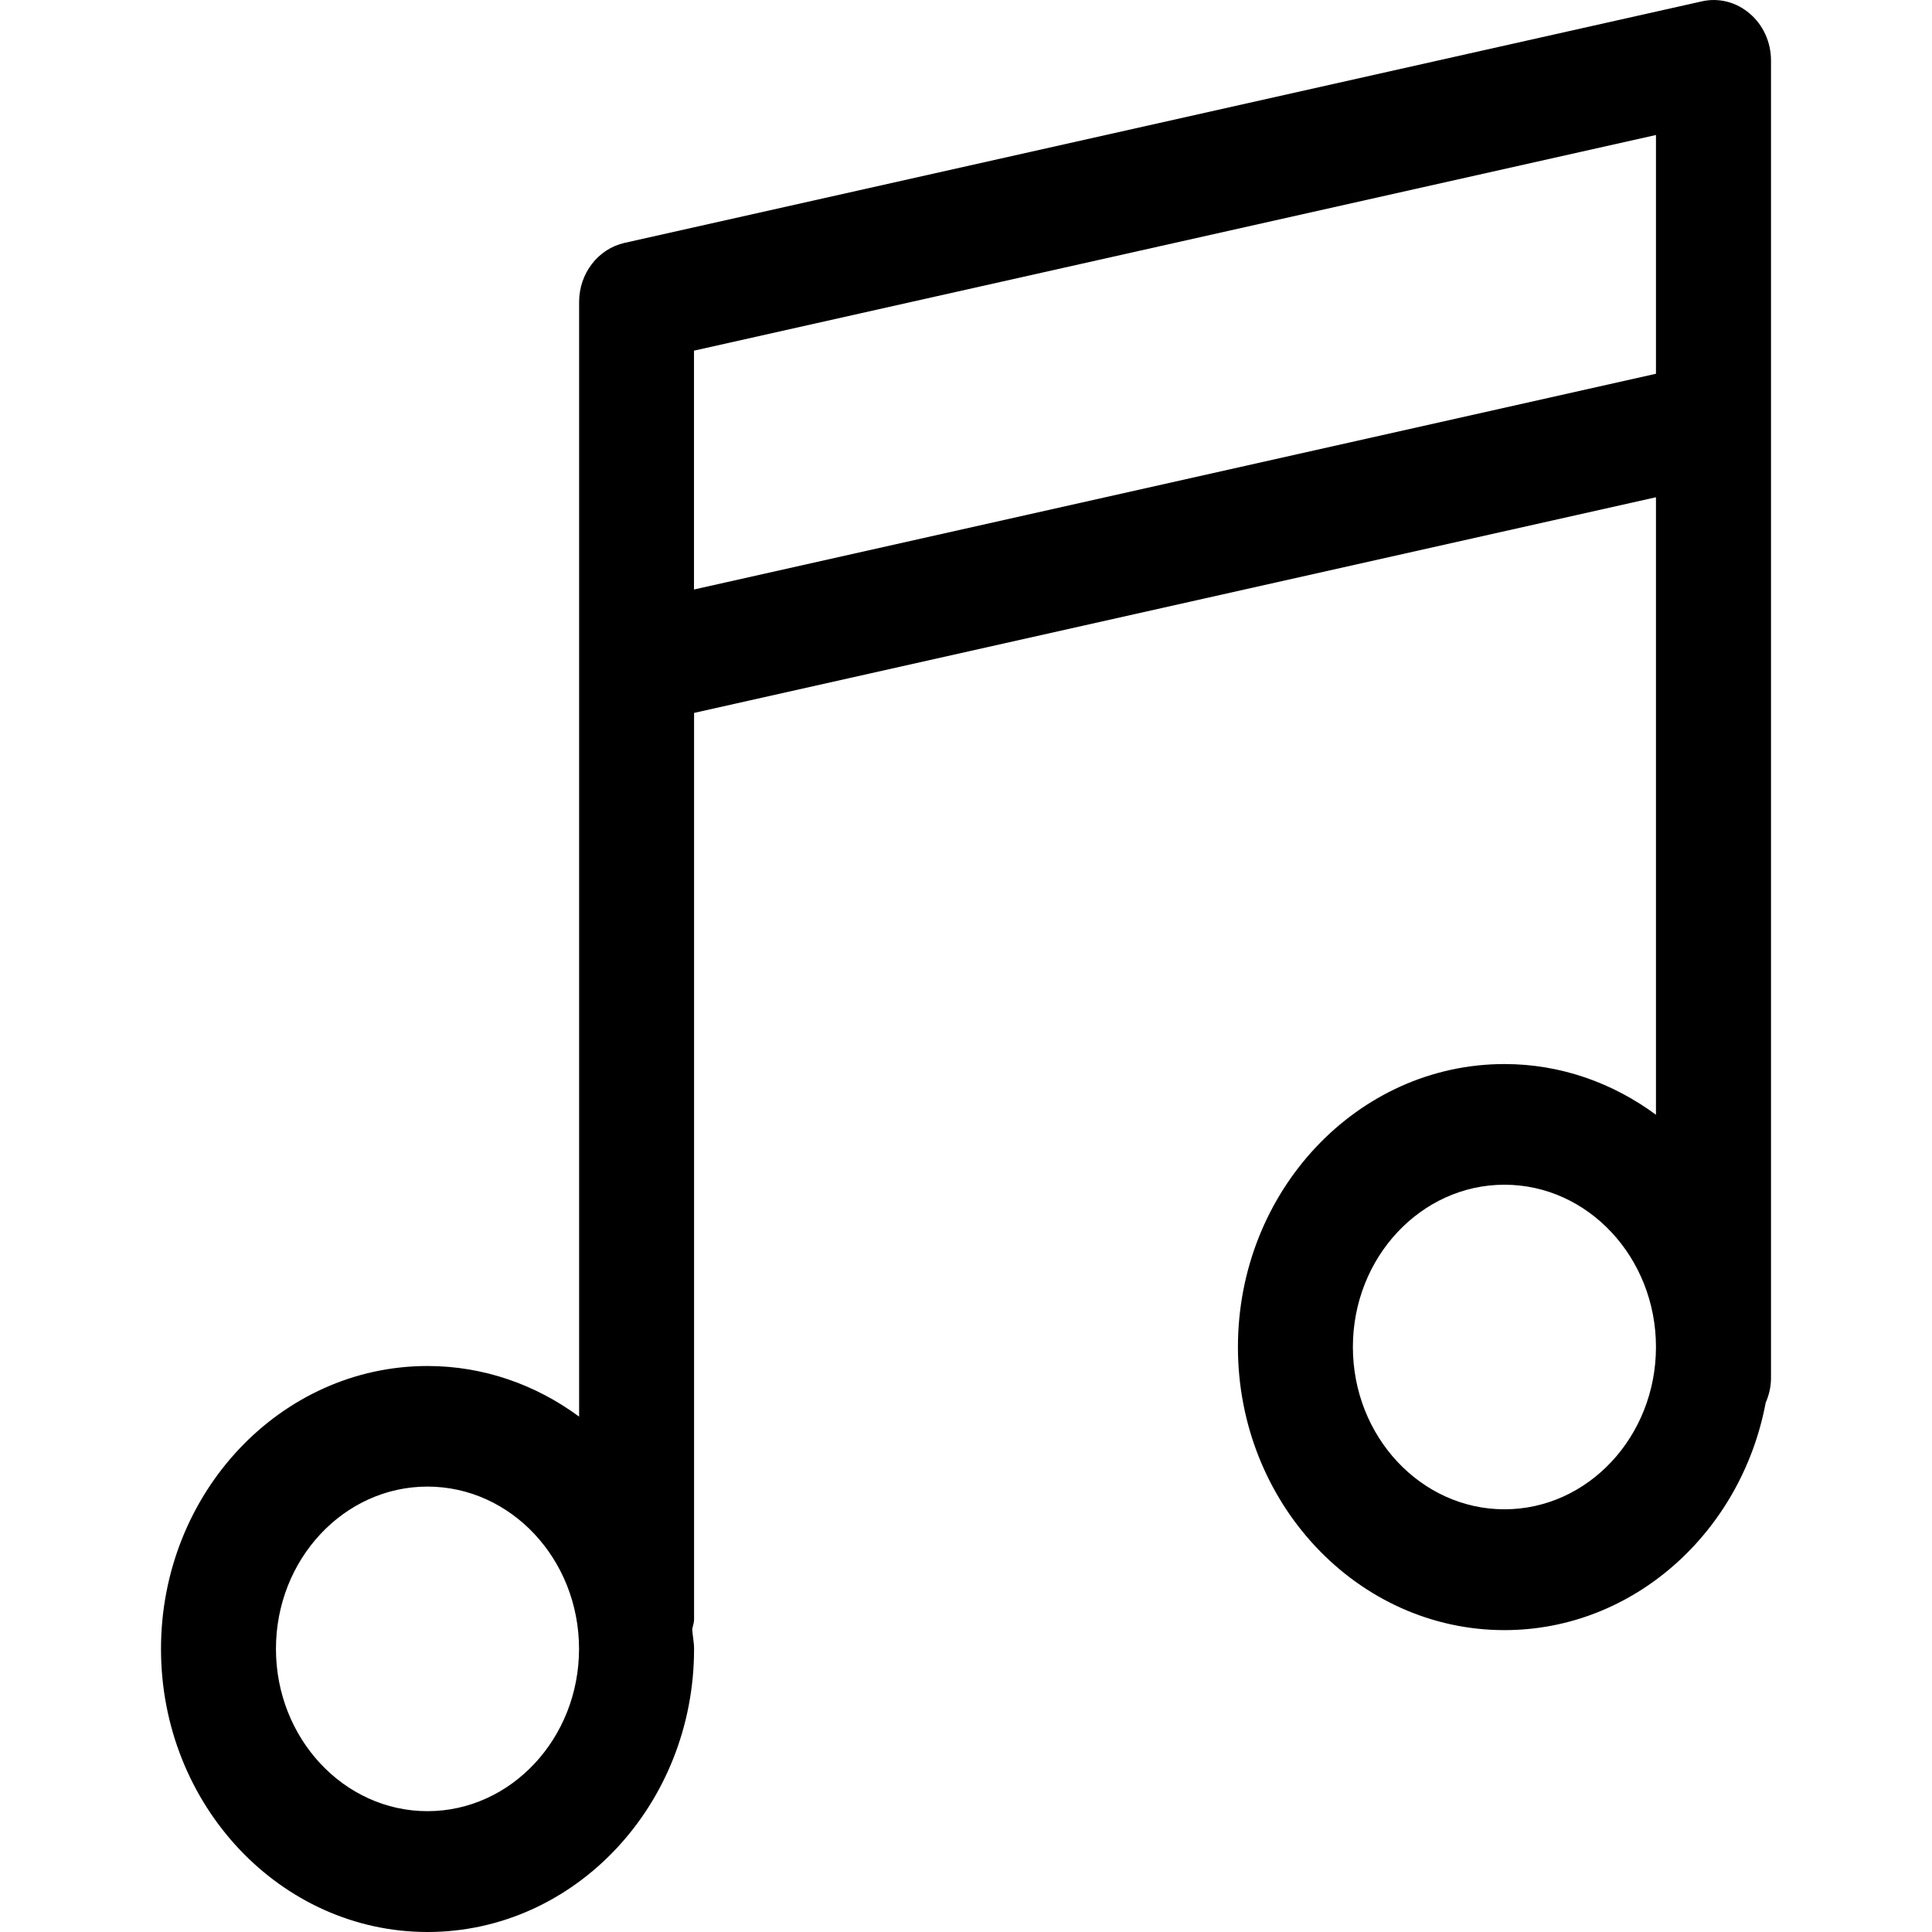
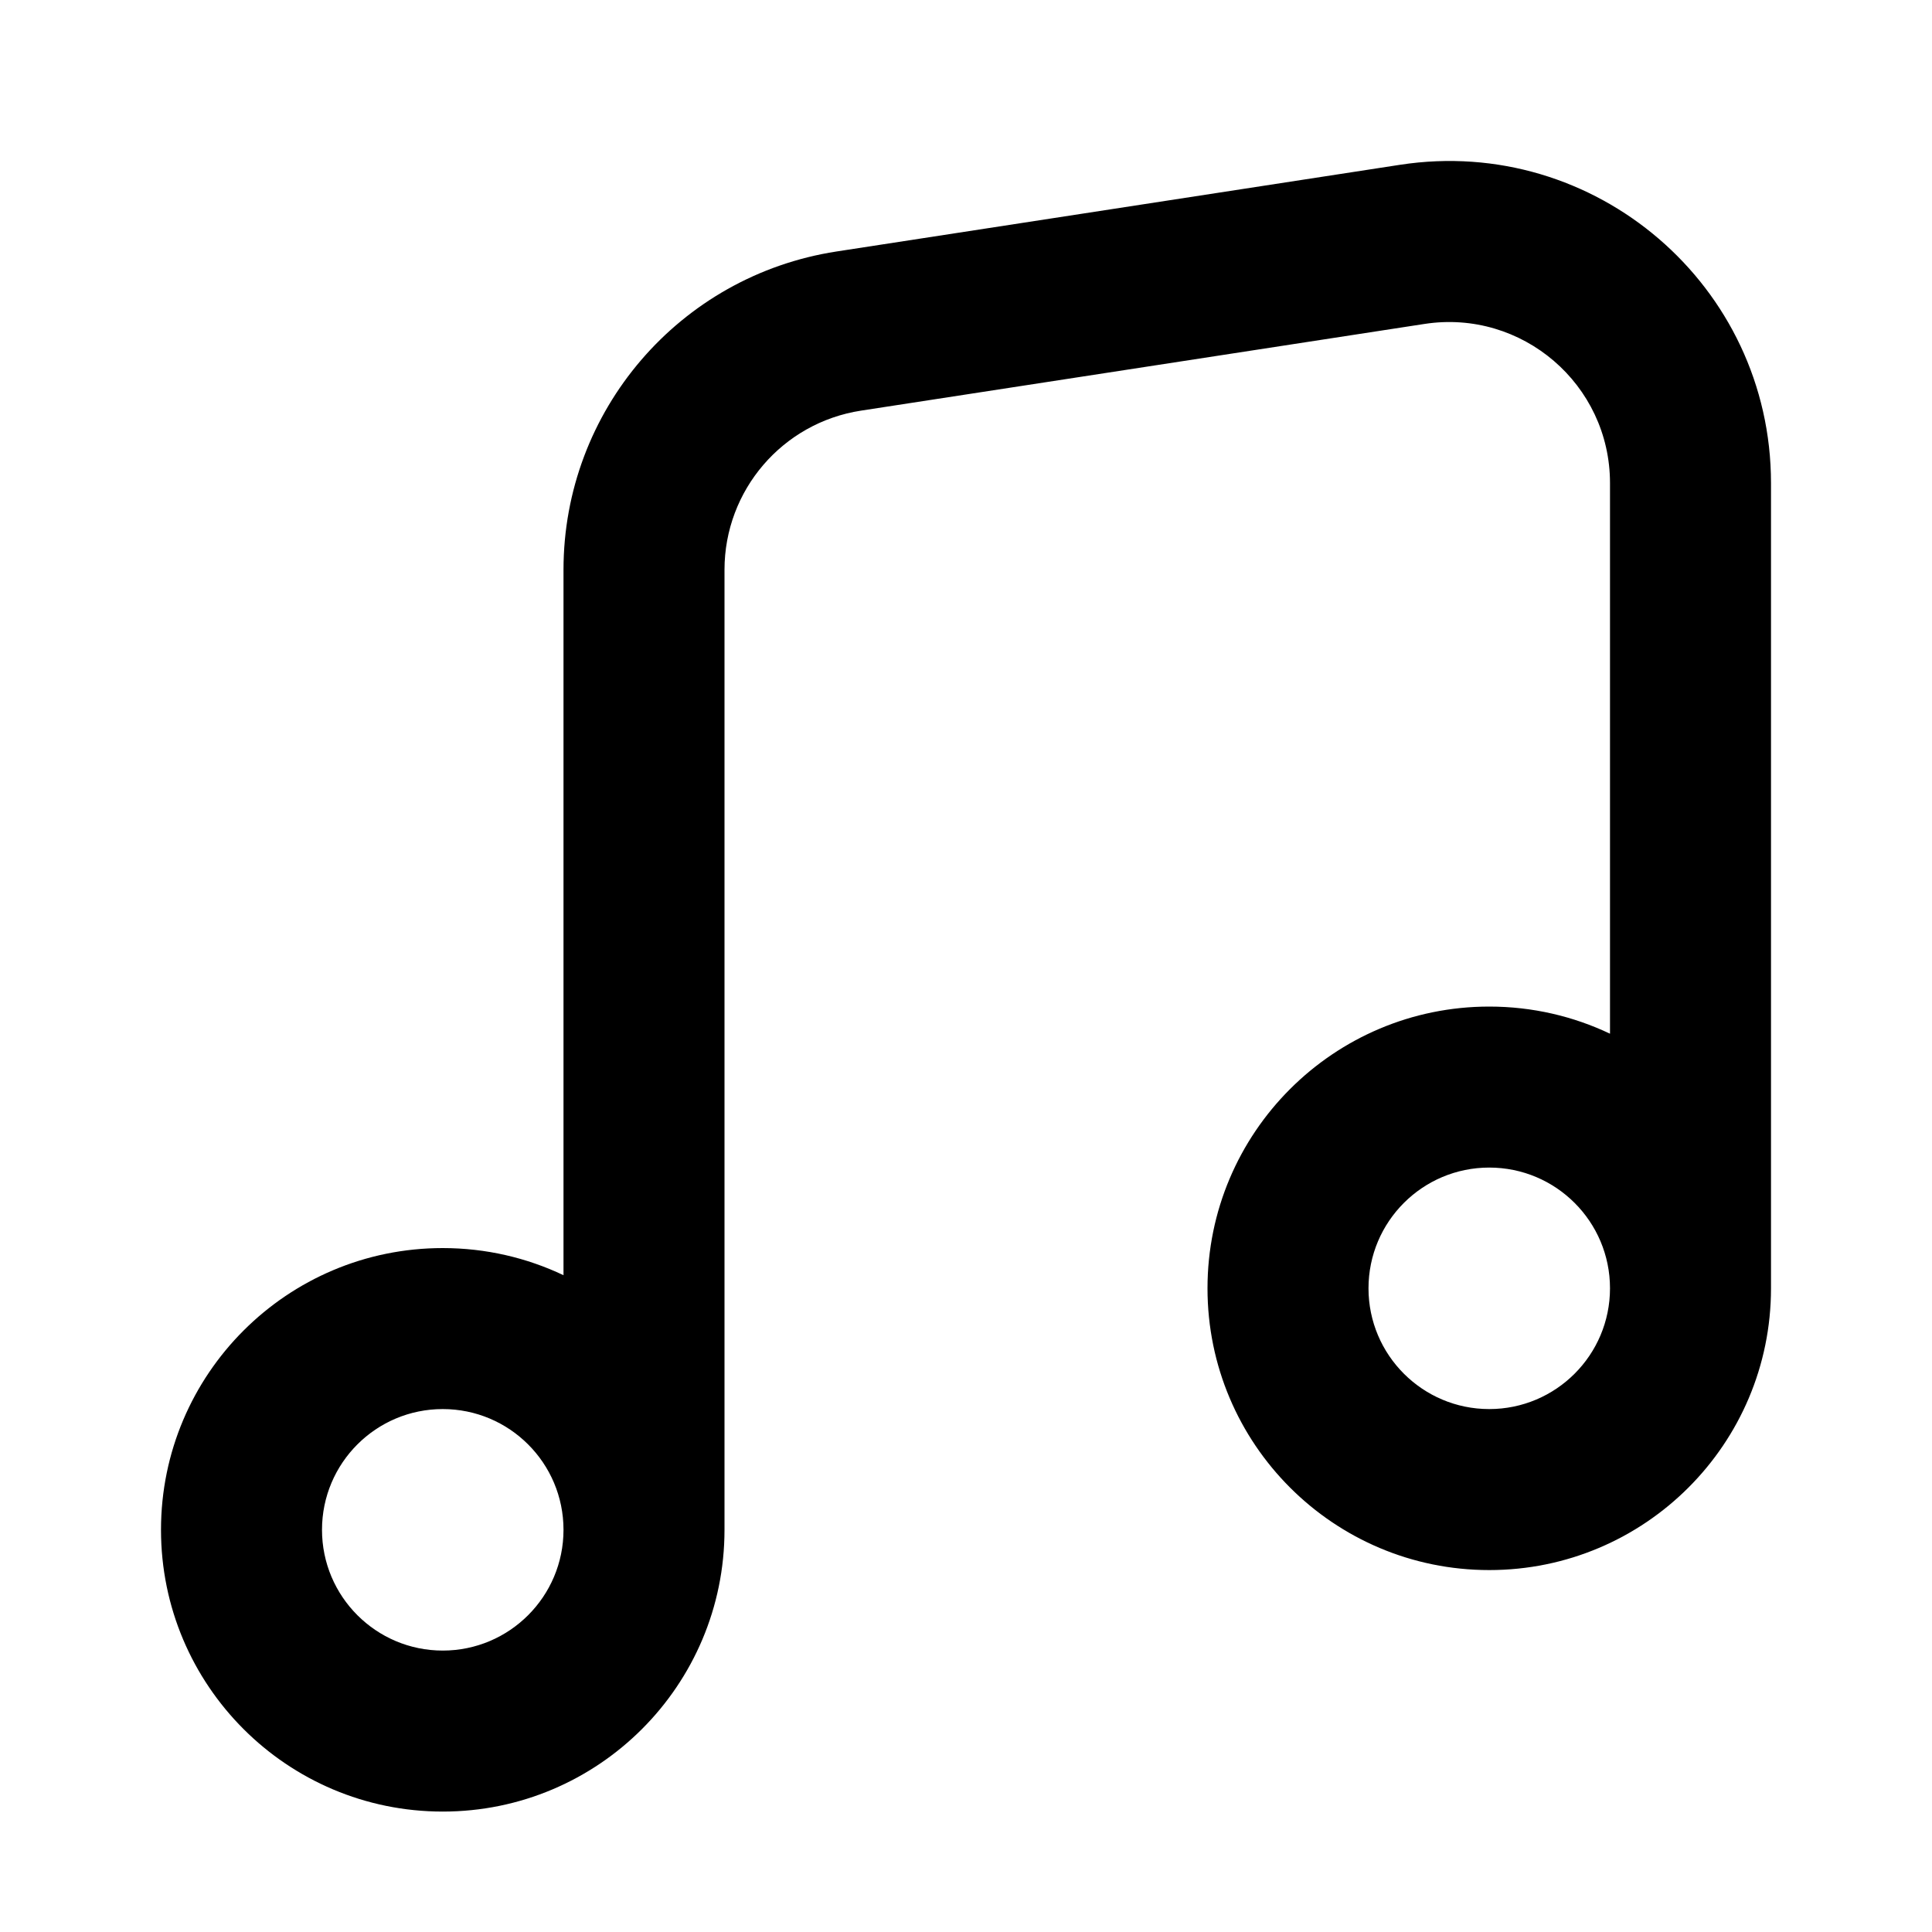
- <svg xmlns="http://www.w3.org/2000/svg" viewBox="0 0 24 24" version="1.1">
-   <g class="music" stroke="none" stroke-width="1" fill="none" fill-rule="evenodd">
-     <path d="M18.689,13.218 C16.863,13.218 15.378,14.795 15.378,16.734 C15.378,18.672 16.863,20.25 18.689,20.25 C20.292,20.25 21.631,19.034 21.934,17.425 C21.975,17.331 22,17.228 22,17.118 L22,0.75 C22,0.524 21.902,0.309 21.735,0.168 C21.568,0.025 21.349,-0.032 21.136,0.018 L7.759,3.017 C7.429,3.091 7.194,3.397 7.194,3.751 L7.194,17.598 C6.659,17.203 6.011,16.969 5.311,16.969 C3.485,16.969 2,18.546 2,20.484 C2,22.423 3.485,24 5.311,24 C7.137,24 8.622,22.423 8.622,20.484 C8.622,20.4 8.604,20.322 8.599,20.24 C8.605,20.199 8.622,20.162 8.622,20.118 L8.622,8.856 L20.571,6.177 L20.571,13.848 C20.036,13.453 19.389,13.218 18.689,13.218 Z M18.689,18.749 C17.651,18.749 16.806,17.844 16.806,16.733 C16.806,15.622 17.651,14.717 18.689,14.717 C19.727,14.717 20.571,15.622 20.571,16.733 C20.571,17.844 19.727,18.749 18.689,18.749 Z M5.31,22.499 C4.272,22.499 3.428,21.594 3.428,20.483 C3.428,19.371 4.272,18.467 5.31,18.467 C6.348,18.467 7.193,19.371 7.193,20.483 C7.193,21.594 6.348,22.499 5.31,22.499 Z M8.621,7.323 L8.621,4.356 L20.571,1.677 L20.571,4.643 L8.621,7.323 Z" fill="#000000" fill-rule="nonzero" />
-   </g>
+ <svg xmlns="http://www.w3.org/2000/svg" width="24" height="24" viewBox="0 0 24 24" fill="none">
+   <path fill-rule="evenodd" clip-rule="evenodd" d="M22 6.001C22 3.549 19.815 1.675 17.392 2.047L10.392 3.124C8.44 3.425 7 5.104 7 7.078V15.841C6.545 15.625 6.037 15.504 5.5 15.504C3.567 15.504 2 17.071 2 19.004C2 20.937 3.567 22.504 5.5 22.504C7.433 22.504 9 20.937 9 19.004V7.078C9 6.091 9.72 5.251 10.696 5.101L17.696 4.024C18.907 3.838 20 4.775 20 6.001V12.841C19.545 12.625 19.037 12.504 18.5 12.504C16.567 12.504 15 14.071 15 16.004C15 17.937 16.567 19.504 18.5 19.504C20.433 19.504 22 17.937 22 16.004V6.001ZM20 16.004C20 15.175 19.328 14.504 18.5 14.504C17.672 14.504 17 15.175 17 16.004C17 16.832 17.672 17.504 18.5 17.504C19.328 17.504 20 16.832 20 16.004ZM7 19.004C7 18.175 6.328 17.504 5.5 17.504C4.672 17.504 4 18.175 4 19.004C4 19.832 4.672 20.504 5.5 20.504C6.328 20.504 7 19.832 7 19.004Z" fill="currentColor" />
</svg>
